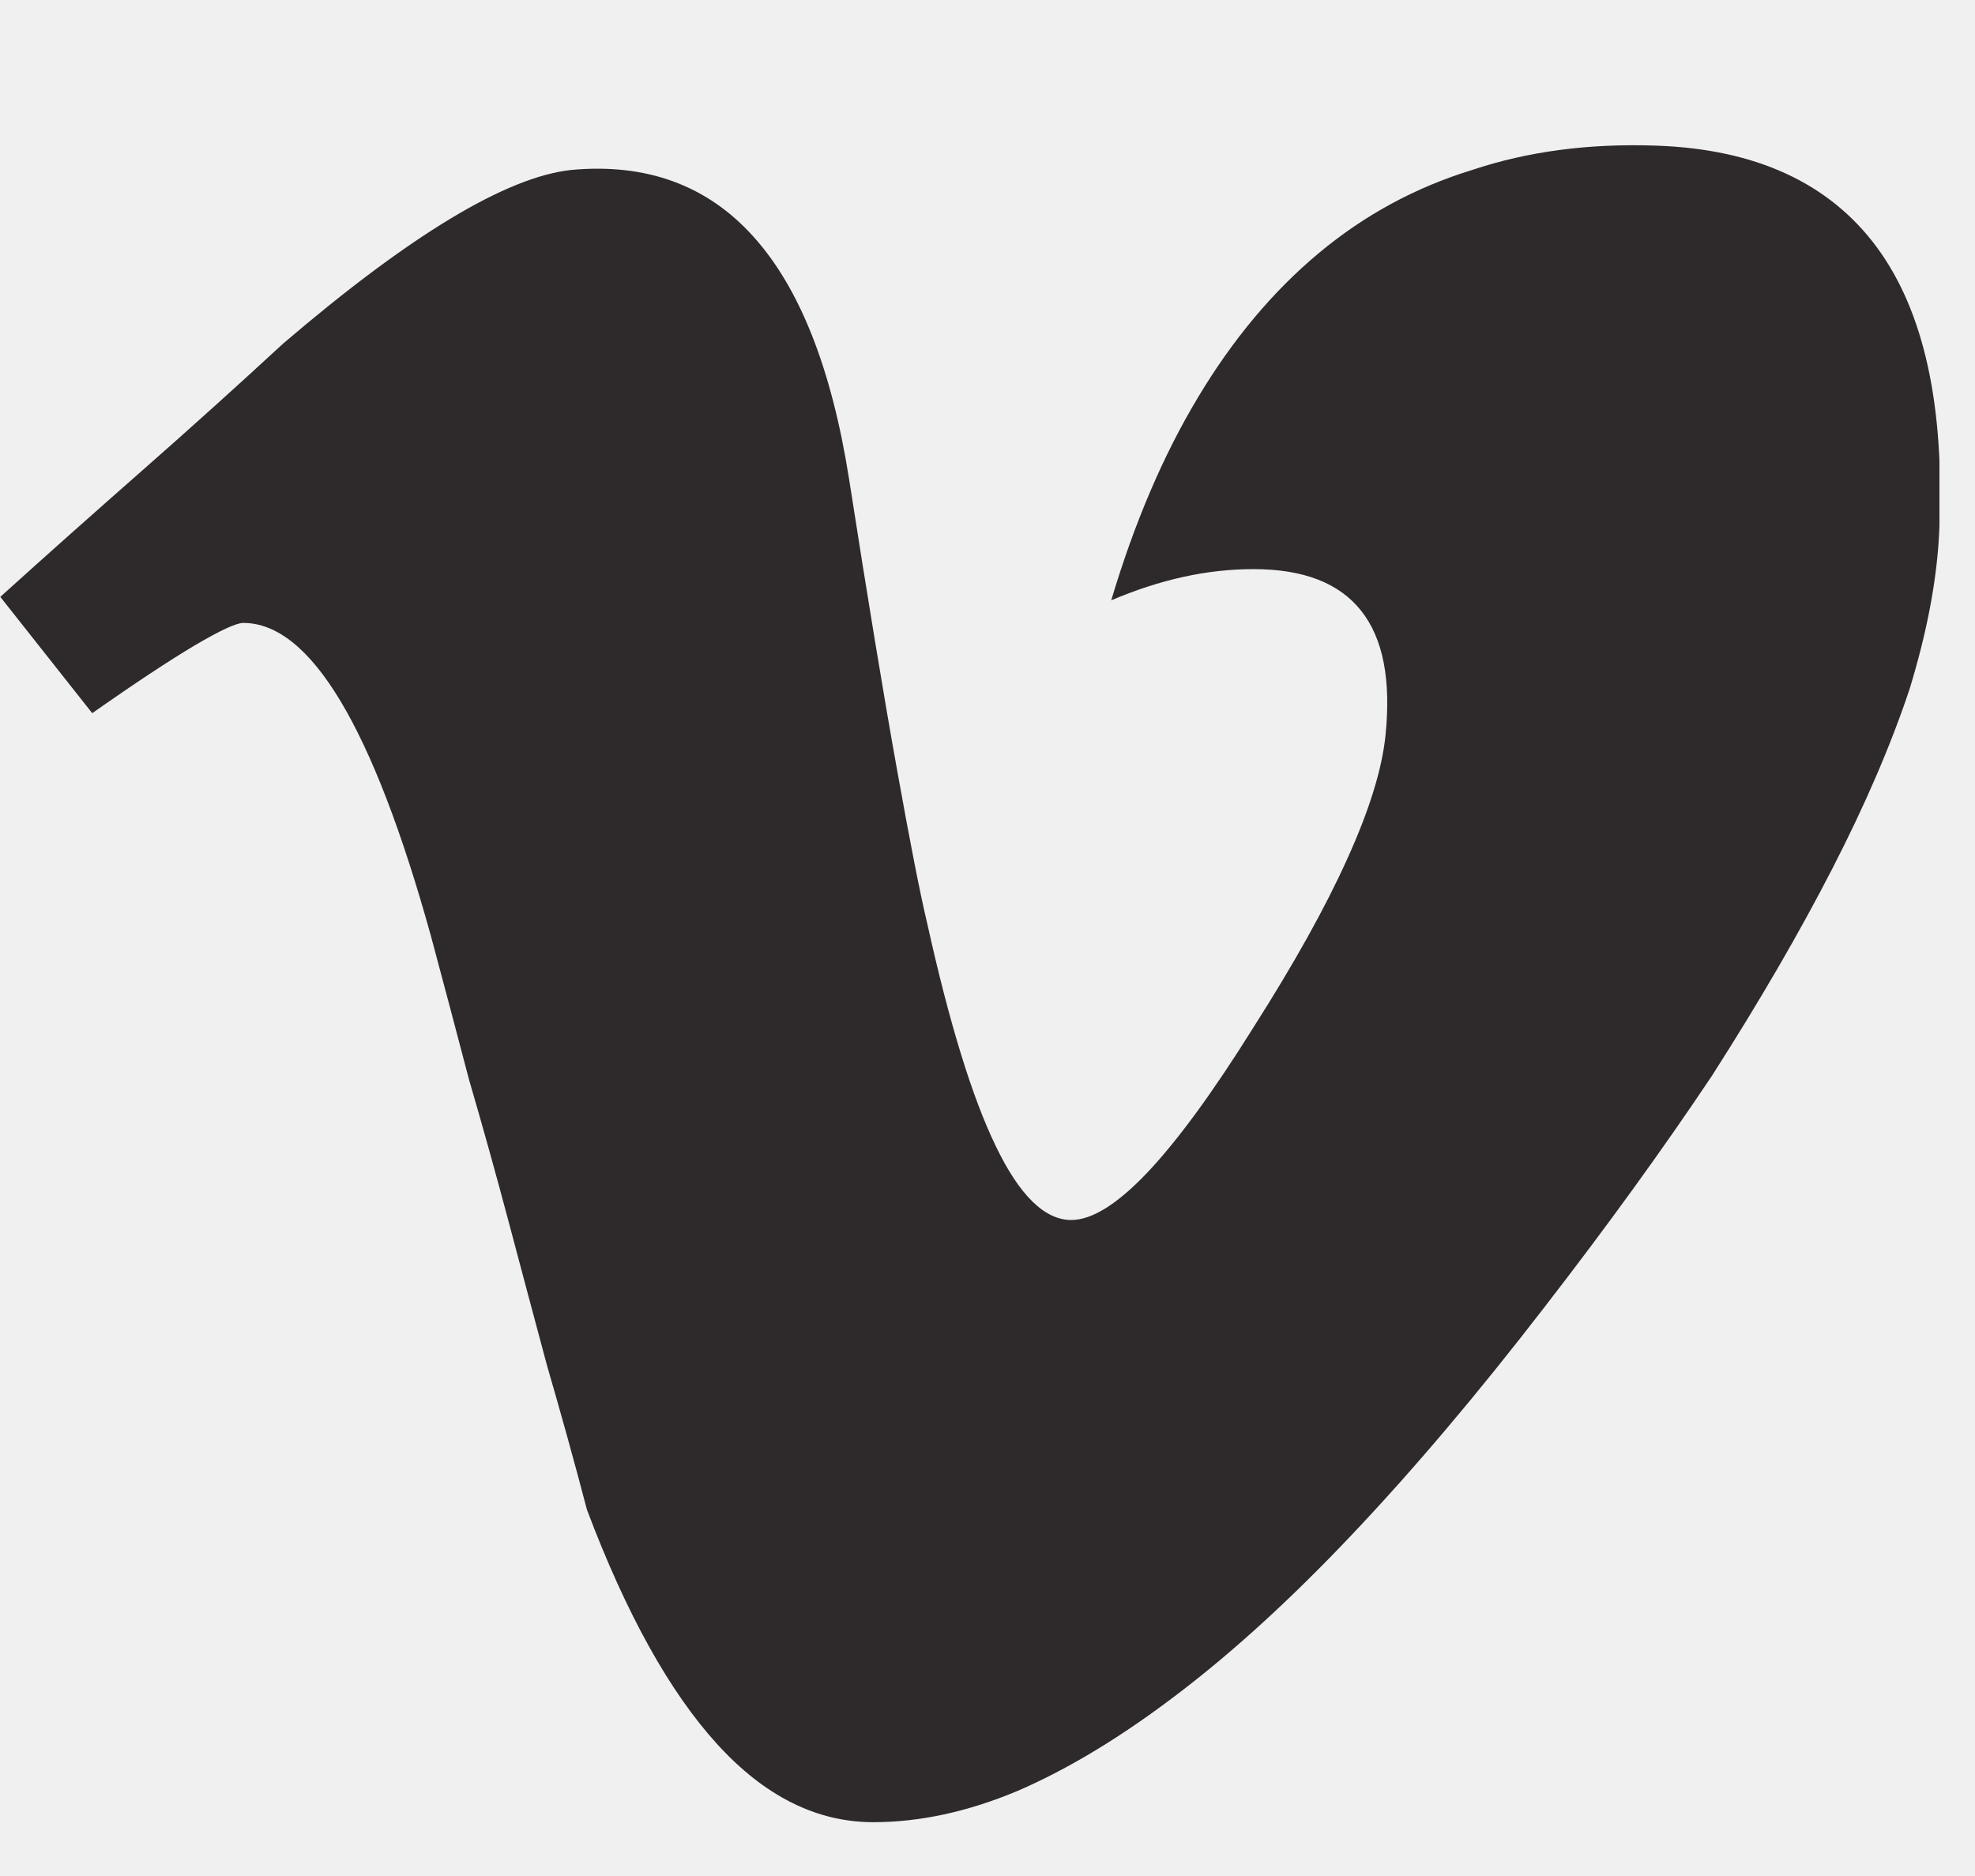
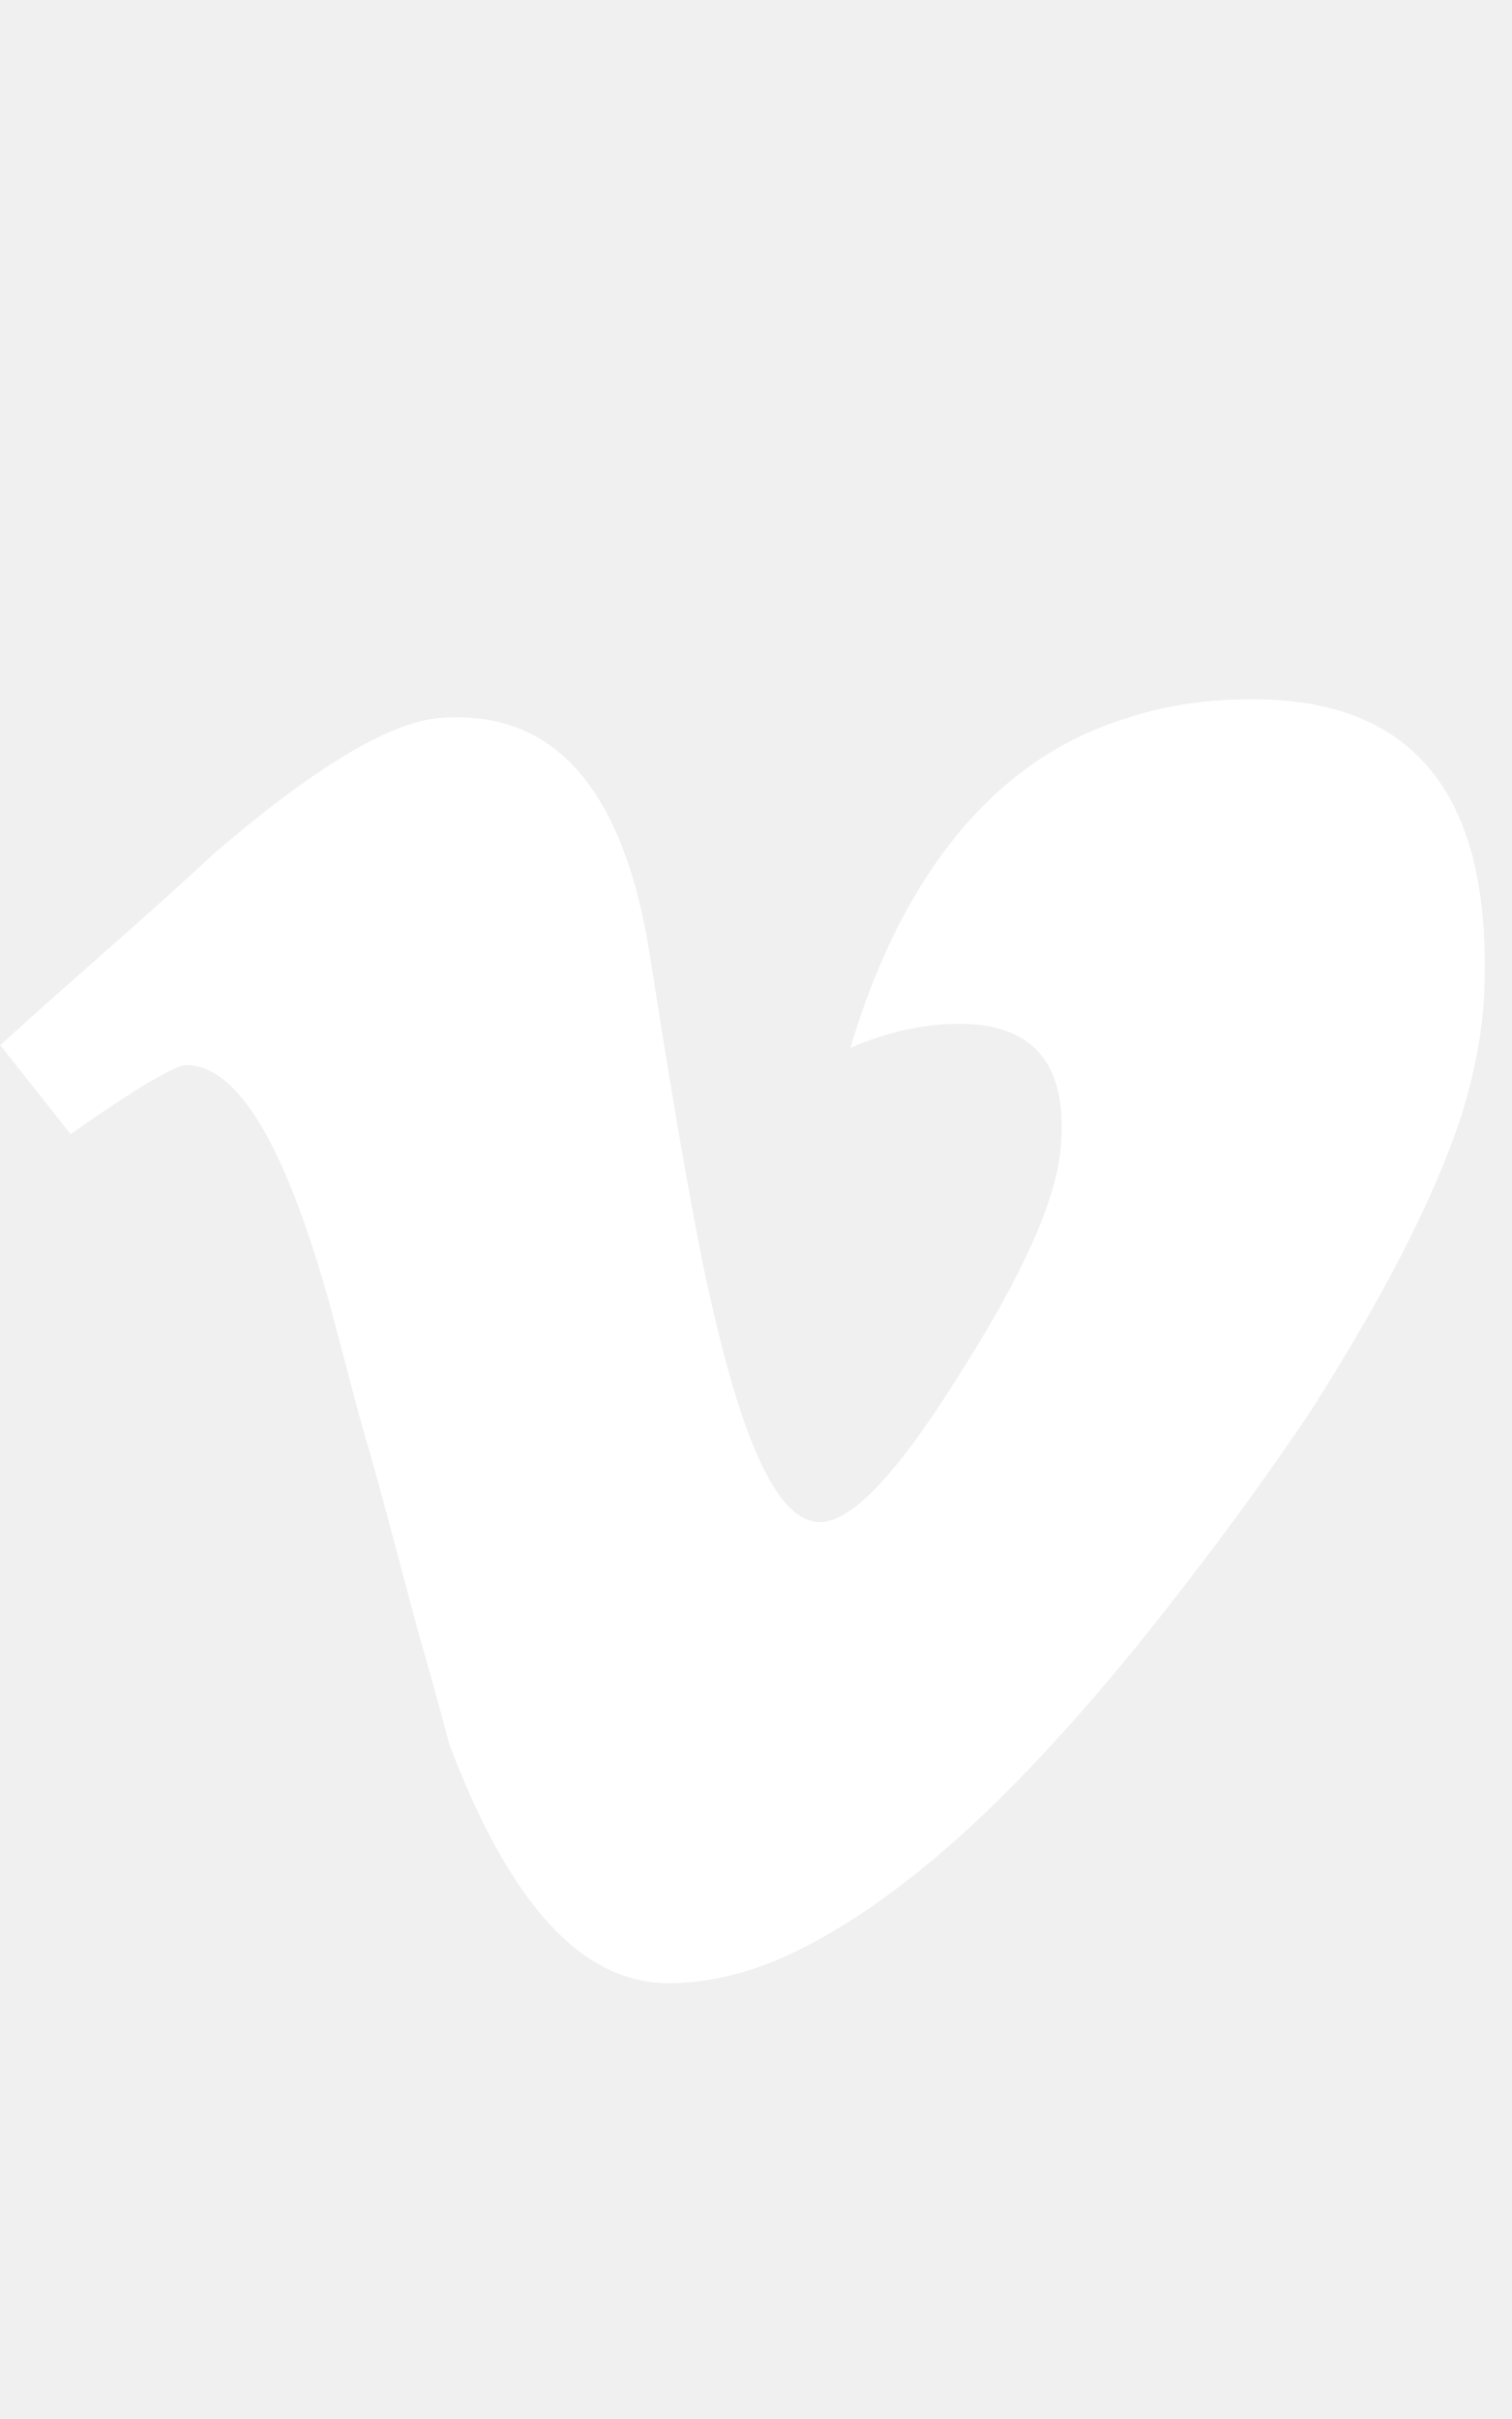
- <svg xmlns="http://www.w3.org/2000/svg" width="20" height="19" viewBox="0 0 20 19" fill="none">
-   <g clip-path="url(#clip0_132_945)">
-     <path d="M19.637 5.395C19.696 4.117 19.485 3.153 19.005 2.503C18.524 1.853 17.78 1.51 16.772 1.475C16.092 1.451 15.471 1.533 14.909 1.721C14.335 1.897 13.816 2.178 13.353 2.565C12.89 2.951 12.483 3.438 12.132 4.024C11.78 4.609 11.487 5.295 11.253 6.08C11.499 5.975 11.742 5.896 11.982 5.843C12.222 5.79 12.46 5.764 12.694 5.764C13.198 5.764 13.561 5.904 13.784 6.186C14.007 6.467 14.088 6.889 14.03 7.451C13.995 7.791 13.866 8.207 13.643 8.699C13.421 9.192 13.104 9.76 12.694 10.404C12.284 11.061 11.926 11.55 11.622 11.872C11.317 12.194 11.059 12.356 10.848 12.356C10.579 12.356 10.324 12.107 10.084 11.608C9.843 11.111 9.612 10.357 9.389 9.35C9.319 9.057 9.216 8.535 9.082 7.785C8.947 7.035 8.786 6.057 8.598 4.85C8.422 3.736 8.1 2.919 7.631 2.398C7.163 1.876 6.547 1.651 5.786 1.721C5.458 1.756 5.05 1.92 4.564 2.213C4.078 2.506 3.512 2.928 2.868 3.479C2.399 3.912 1.924 4.34 1.444 4.762C0.964 5.184 0.483 5.611 0.003 6.045L0.934 7.223C1.368 6.918 1.714 6.69 1.971 6.537C2.229 6.385 2.393 6.309 2.463 6.309C2.803 6.309 3.131 6.572 3.448 7.1C3.764 7.627 4.069 8.418 4.362 9.473C4.491 9.953 4.62 10.44 4.749 10.932C4.889 11.412 5.024 11.896 5.153 12.382C5.282 12.868 5.411 13.352 5.54 13.832C5.68 14.313 5.815 14.799 5.944 15.291C6.342 16.346 6.782 17.137 7.262 17.664C7.743 18.192 8.27 18.455 8.844 18.455C9.313 18.455 9.799 18.35 10.303 18.139C10.819 17.916 11.361 17.588 11.929 17.154C12.498 16.721 13.086 16.182 13.696 15.537C14.317 14.881 14.961 14.119 15.63 13.252C16.274 12.42 16.842 11.635 17.335 10.897C17.815 10.147 18.222 9.446 18.556 8.796C18.89 8.146 19.151 7.539 19.338 6.977C19.514 6.402 19.614 5.875 19.637 5.395Z" fill="#2E2A2B" />
+ <svg xmlns="http://www.w3.org/2000/svg" width="20" height="32" viewBox="0 0 20 32" fill="none">
+   <g clip-path="url(#clip0_132_943)">
+     <path d="M19.637 13.175C19.696 11.897 19.485 10.933 19.005 10.283C18.524 9.633 17.78 9.29 16.772 9.255C16.092 9.231 15.471 9.313 14.909 9.501C14.335 9.677 13.816 9.958 13.353 10.345C12.89 10.731 12.483 11.218 12.132 11.804C11.78 12.389 11.487 13.075 11.253 13.86C11.499 13.755 11.742 13.676 11.982 13.623C12.222 13.57 12.46 13.544 12.694 13.544C13.198 13.544 13.561 13.684 13.784 13.966C14.007 14.247 14.088 14.669 14.03 15.231C13.995 15.571 13.866 15.987 13.643 16.479C13.421 16.971 13.104 17.54 12.694 18.184C12.284 18.841 11.926 19.33 11.622 19.652C11.317 19.974 11.059 20.136 10.848 20.136C10.579 20.136 10.324 19.887 10.084 19.389C9.843 18.89 9.612 18.137 9.389 17.13C9.319 16.837 9.216 16.315 9.082 15.565C8.947 14.815 8.786 13.837 8.598 12.63C8.422 11.516 8.1 10.699 7.631 10.178C7.163 9.656 6.547 9.431 5.786 9.501C5.458 9.536 5.05 9.7 4.564 9.993C4.078 10.286 3.512 10.708 2.868 11.259C2.399 11.692 1.924 12.12 1.444 12.542C0.964 12.964 0.483 13.391 0.003 13.825L0.934 15.003C1.368 14.698 1.714 14.47 1.971 14.317C2.229 14.165 2.393 14.089 2.463 14.089C2.803 14.089 3.131 14.352 3.448 14.88C3.764 15.407 4.069 16.198 4.362 17.253C4.491 17.733 4.62 18.22 4.749 18.712C4.889 19.192 5.024 19.676 5.153 20.162C5.282 20.648 5.411 21.132 5.54 21.612C5.68 22.093 5.815 22.579 5.944 23.071C6.342 24.126 6.782 24.917 7.262 25.444C7.743 25.971 8.27 26.235 8.844 26.235C9.313 26.235 9.799 26.13 10.303 25.919C10.819 25.696 11.361 25.368 11.929 24.934C12.498 24.501 13.086 23.962 13.696 23.317C14.317 22.661 14.961 21.899 15.63 21.032C16.274 20.2 16.842 19.415 17.335 18.677C17.815 17.927 18.222 17.226 18.556 16.576C18.89 15.926 19.151 15.319 19.338 14.757C19.514 14.182 19.614 13.655 19.637 13.175Z" fill="white" />
  </g>
  <defs>
-     <clipPath id="clip0_132_945">
-       <rect width="19.64" height="18" fill="white" transform="matrix(1 0 0 -1 0 18.965)" />
+     <clipPath id="clip0_132_943">
+       <rect width="19.64" height="18" fill="white" transform="matrix(1 0 0 -1 0 26.745)" />
    </clipPath>
  </defs>
</svg>
